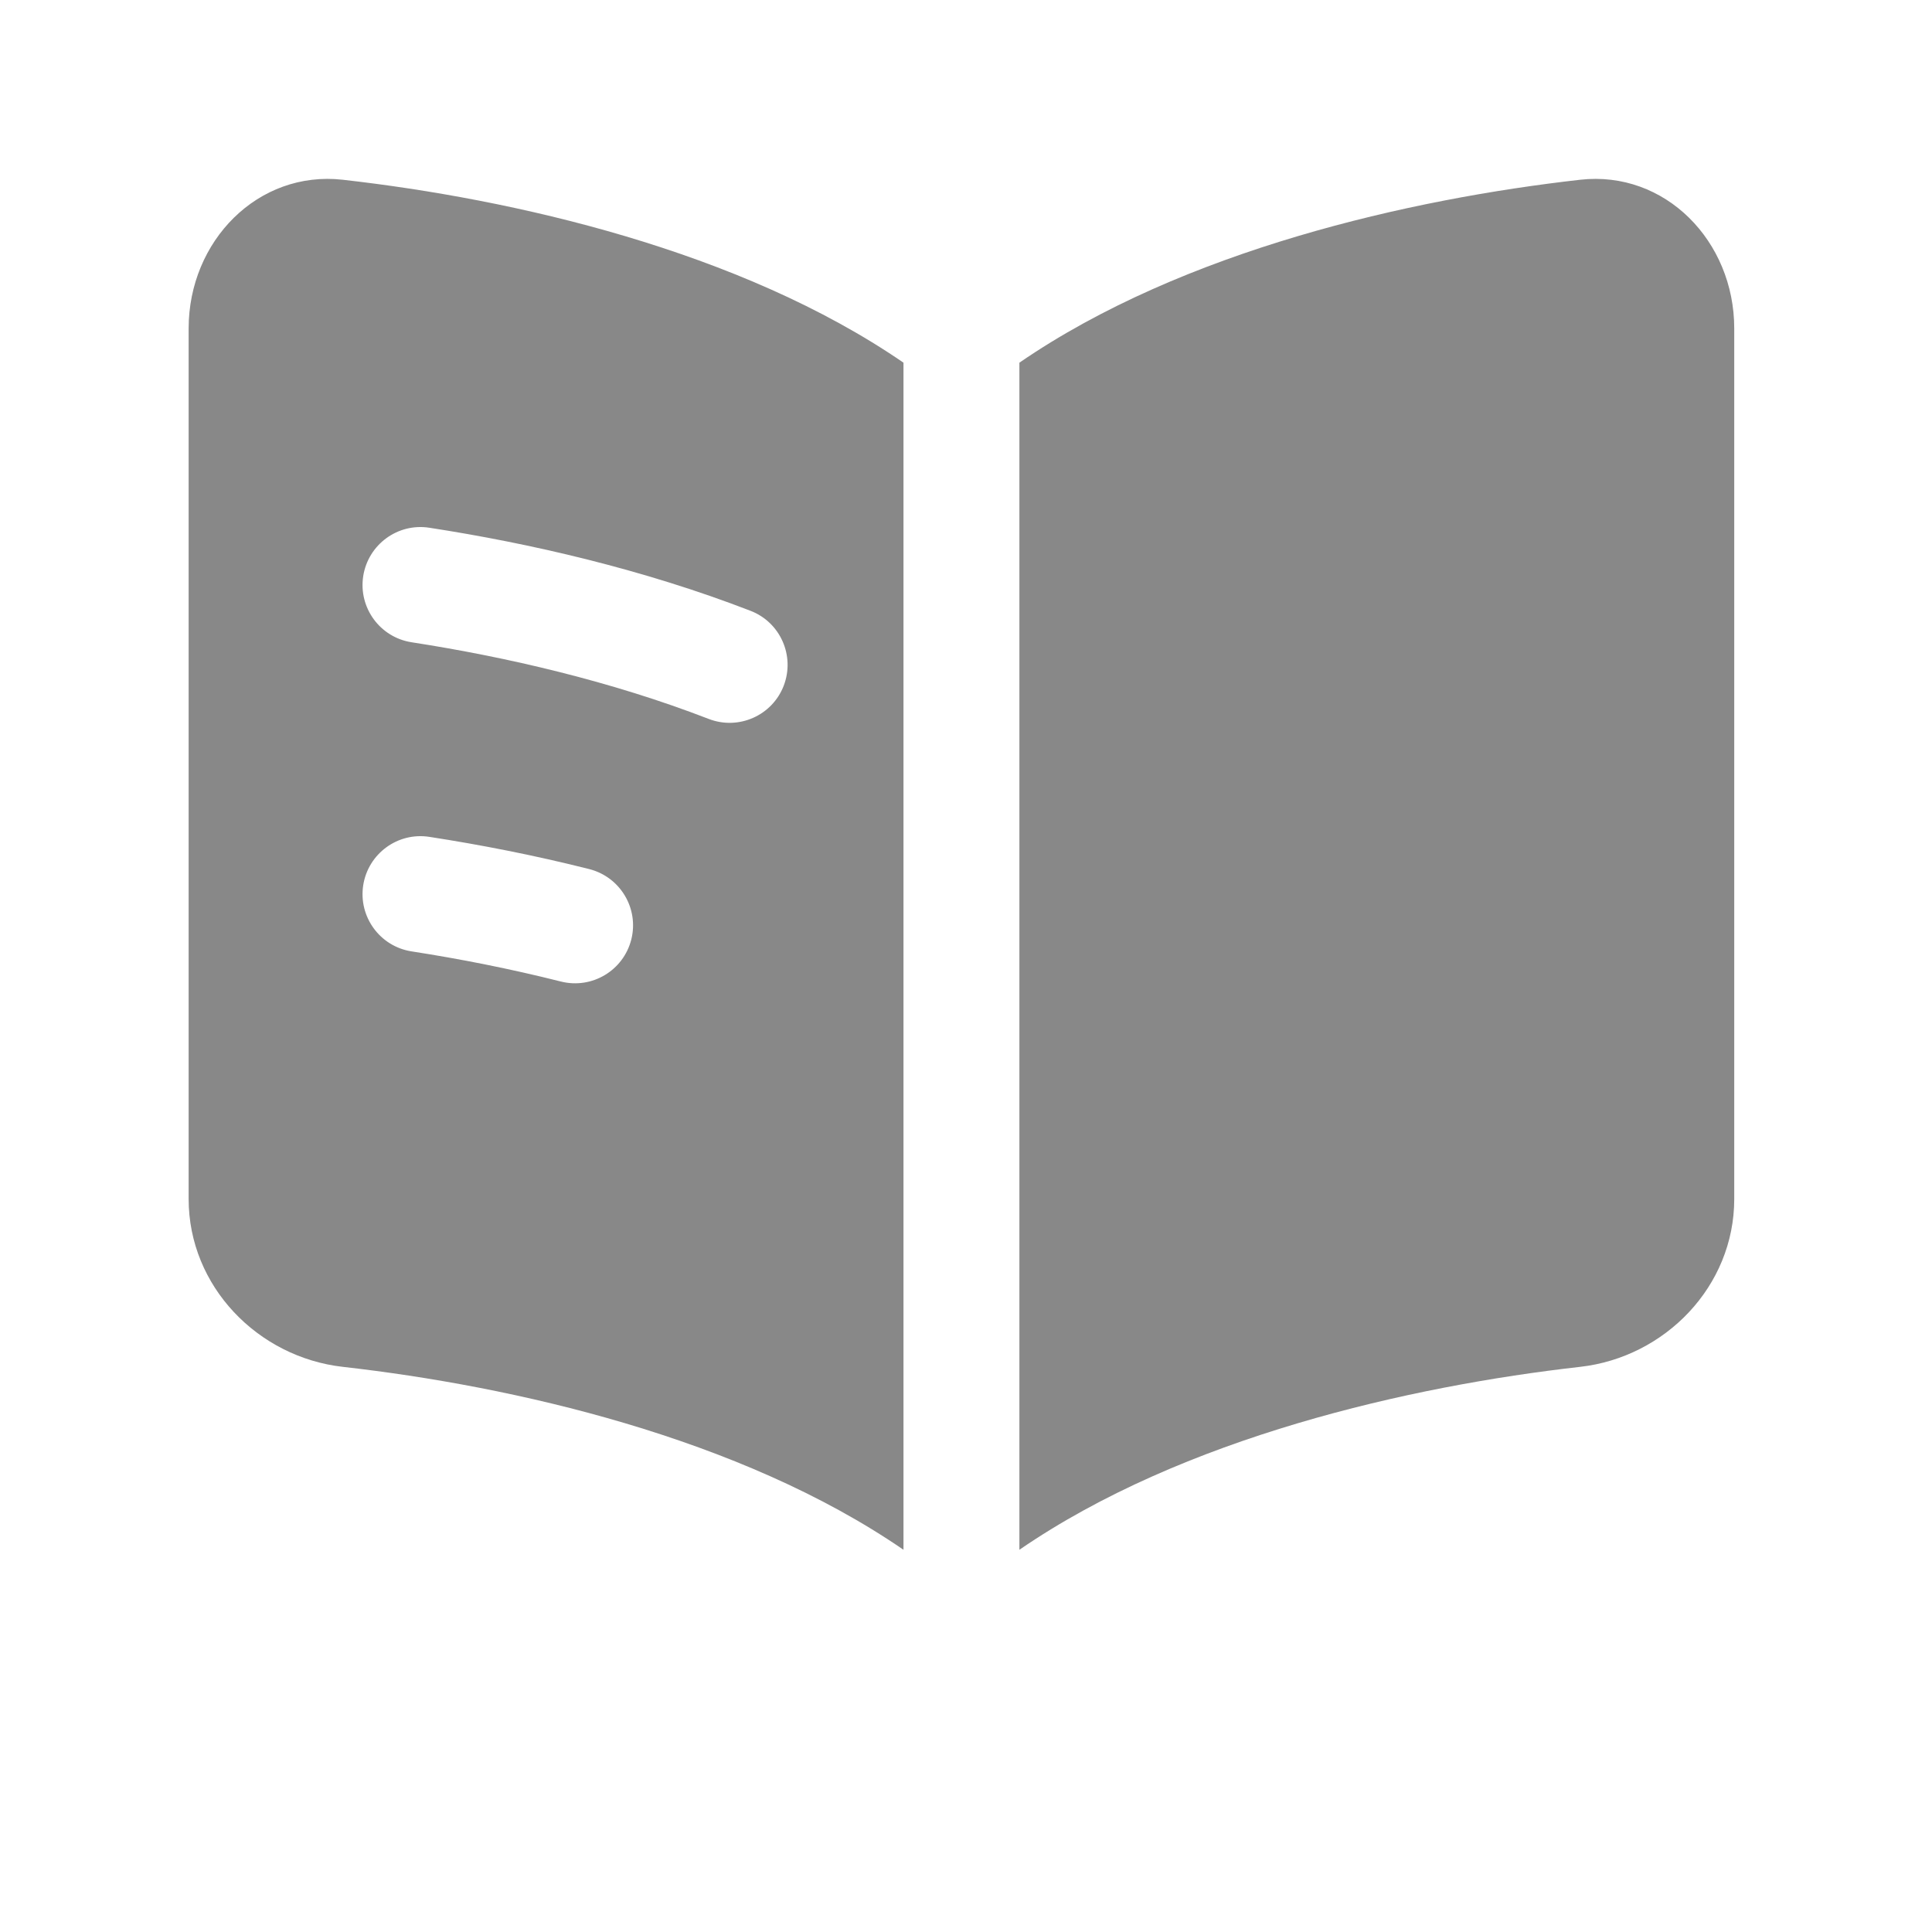
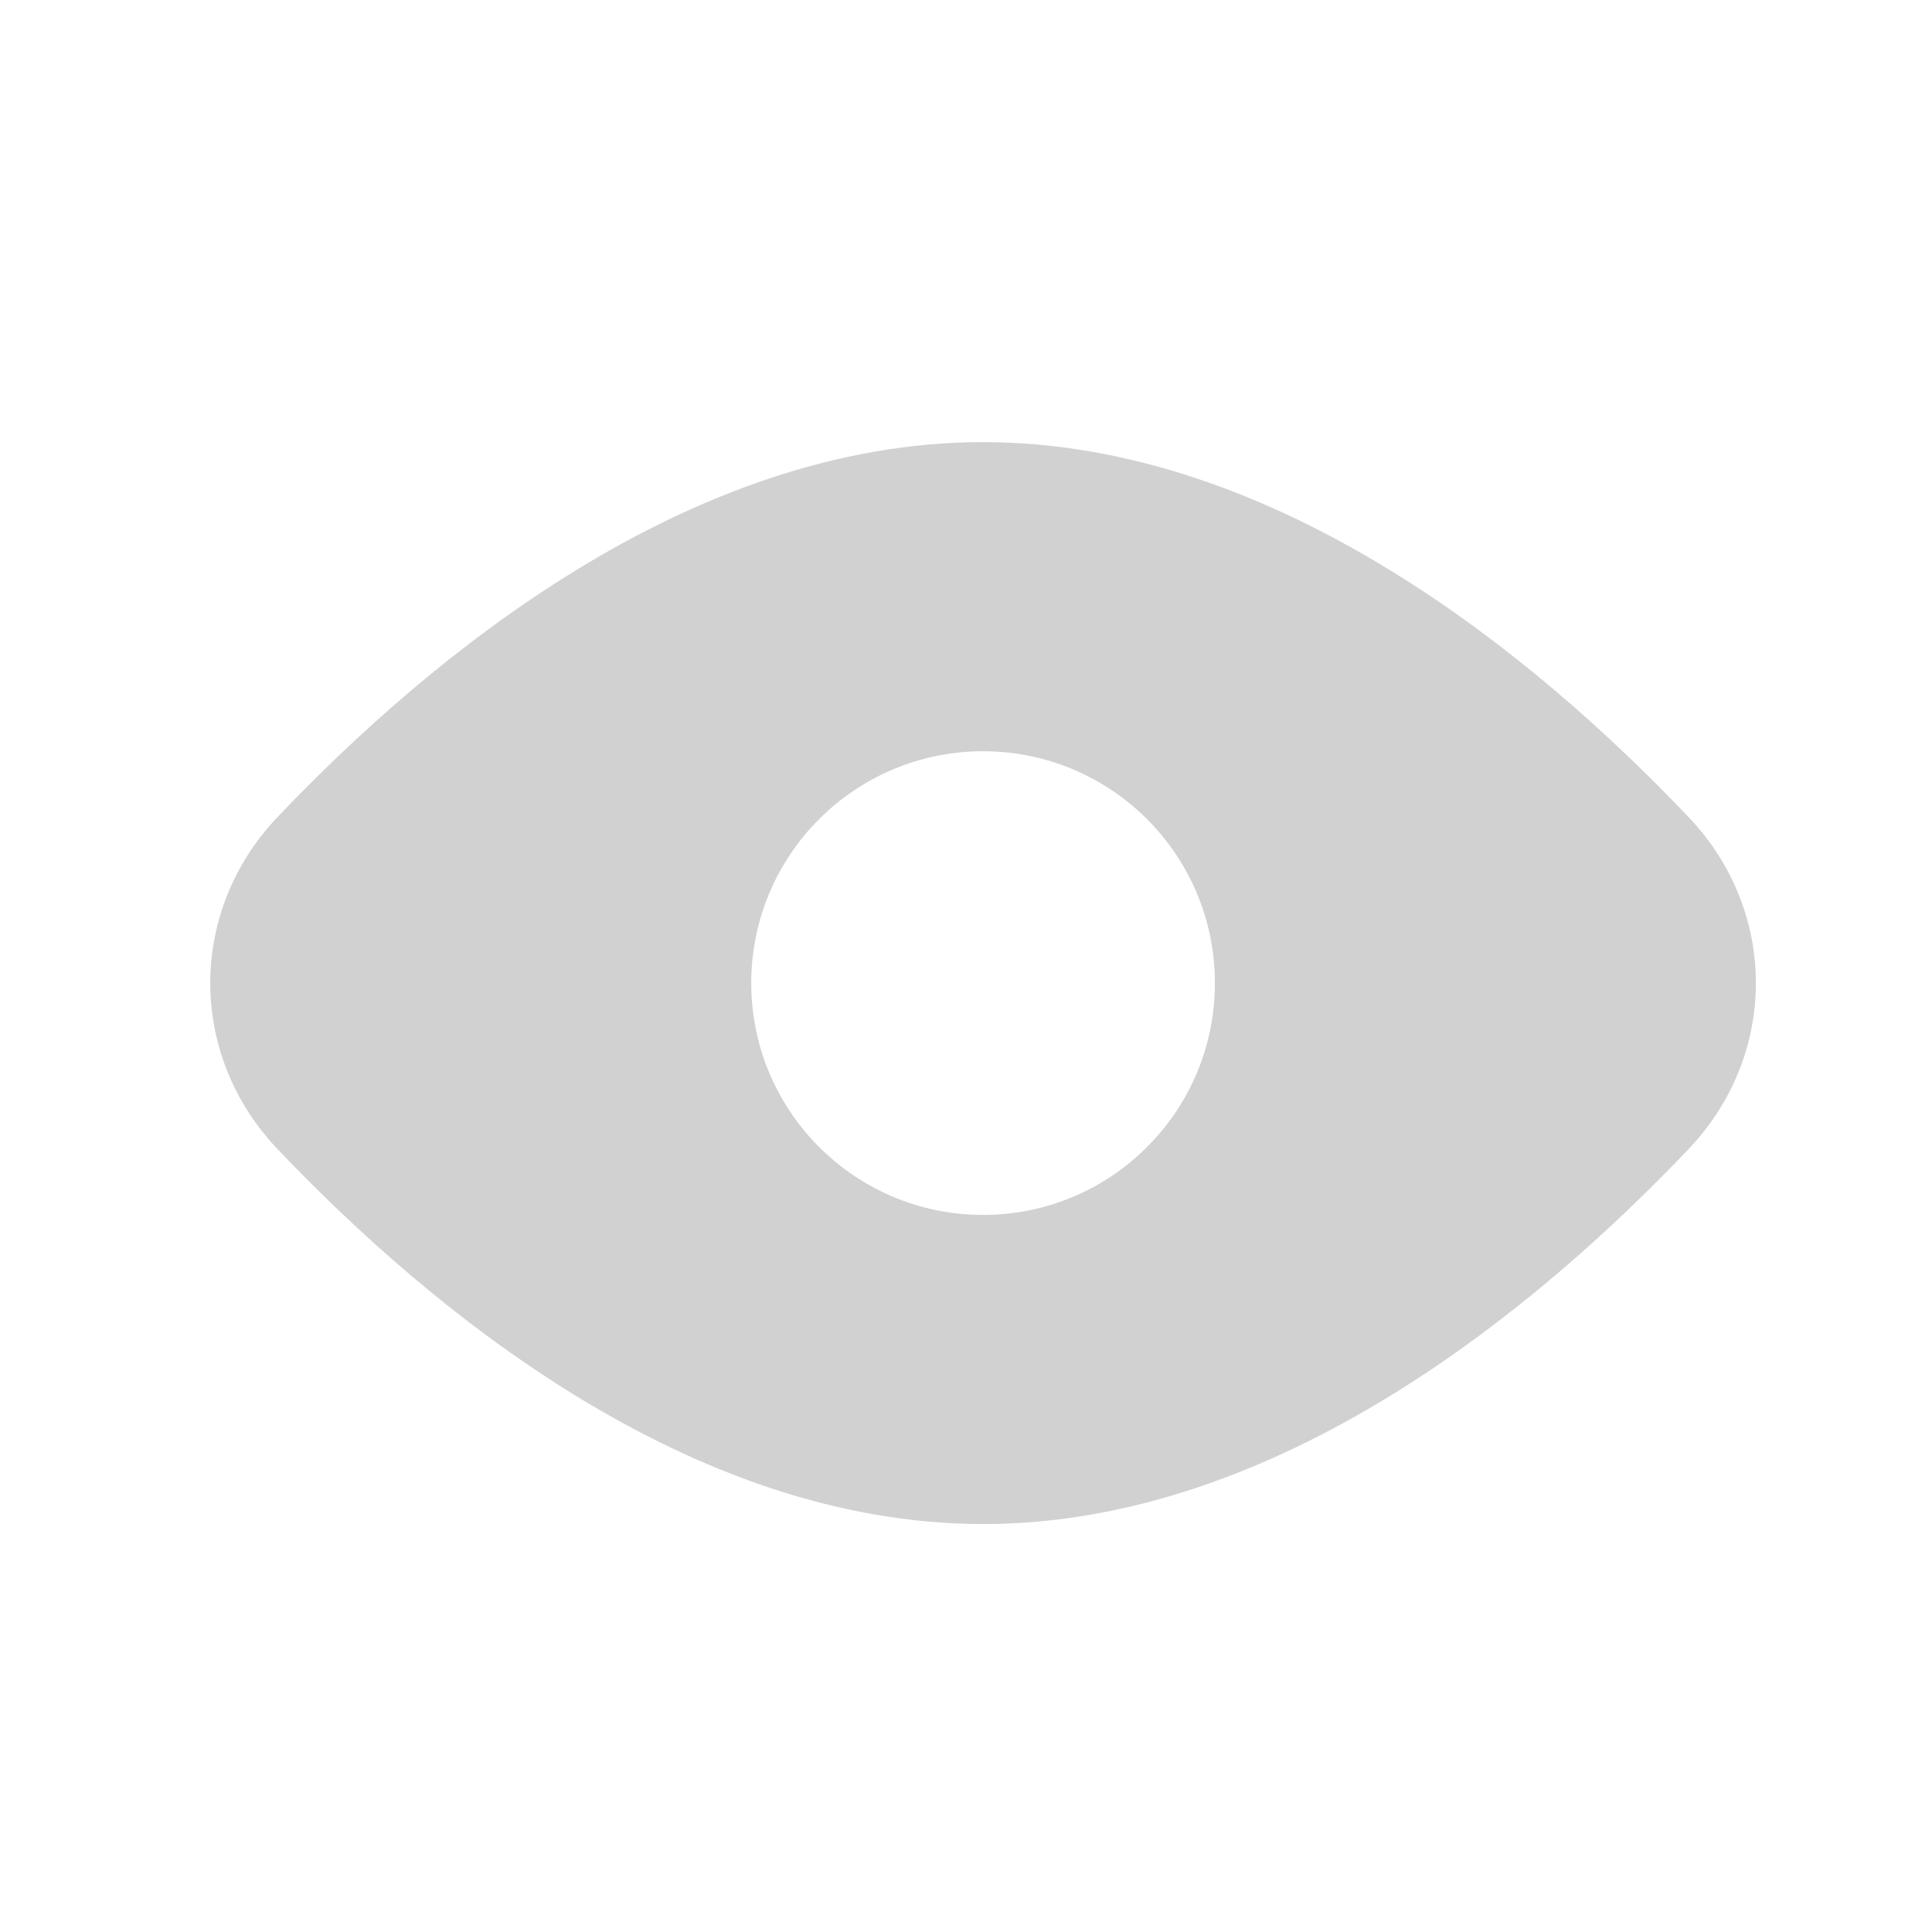
<svg xmlns="http://www.w3.org/2000/svg" width="25" height="25" viewBox="0 0 25 25" fill="none">
-   <path fill-rule="evenodd" clip-rule="evenodd" d="M11.691 4.693C9.572 3.237 6.631 2.574 4.436 2.326C3.338 2.202 2.441 3.119 2.441 4.25V15.515C2.441 16.646 3.338 17.563 4.436 17.687C6.631 17.935 9.572 18.598 11.691 20.054V4.693ZM13.191 20.054C15.31 18.598 18.252 17.935 20.447 17.687C21.545 17.563 22.441 16.646 22.441 15.515V4.25C22.441 3.119 21.545 2.202 20.447 2.326C18.252 2.574 15.31 3.237 13.191 4.693V20.054ZM4.7 7.455C4.764 7.046 5.147 6.765 5.556 6.829C6.859 7.03 8.326 7.368 9.712 7.904C10.098 8.053 10.29 8.487 10.141 8.874C9.992 9.26 9.557 9.452 9.171 9.303C7.912 8.816 6.555 8.501 5.327 8.311C4.917 8.248 4.637 7.864 4.7 7.455ZM5.556 10.829C5.147 10.765 4.764 11.046 4.7 11.455C4.637 11.864 4.917 12.248 5.327 12.311C5.946 12.407 6.6 12.535 7.258 12.701C7.66 12.802 8.067 12.559 8.169 12.157C8.27 11.755 8.026 11.348 7.625 11.246C6.916 11.067 6.216 10.931 5.556 10.829Z" fill="#888888" />
+   <path fill-rule="evenodd" clip-rule="evenodd" d="M21.851 14.868C23.011 13.648 23.011 11.794 21.851 10.574C19.895 8.516 16.536 5.721 12.721 5.721C8.905 5.721 5.546 8.516 3.59 10.574C2.431 11.794 2.431 13.648 3.59 14.868C5.546 16.925 8.905 19.721 12.721 19.721C16.536 19.721 19.895 16.925 21.851 14.868ZM12.721 15.721C14.378 15.721 15.721 14.378 15.721 12.721C15.721 11.064 14.378 9.721 12.721 9.721C11.064 9.721 9.721 11.064 9.721 12.721C9.721 14.378 11.064 15.721 12.721 15.721Z" fill="#D1D1D1" />
</svg>
